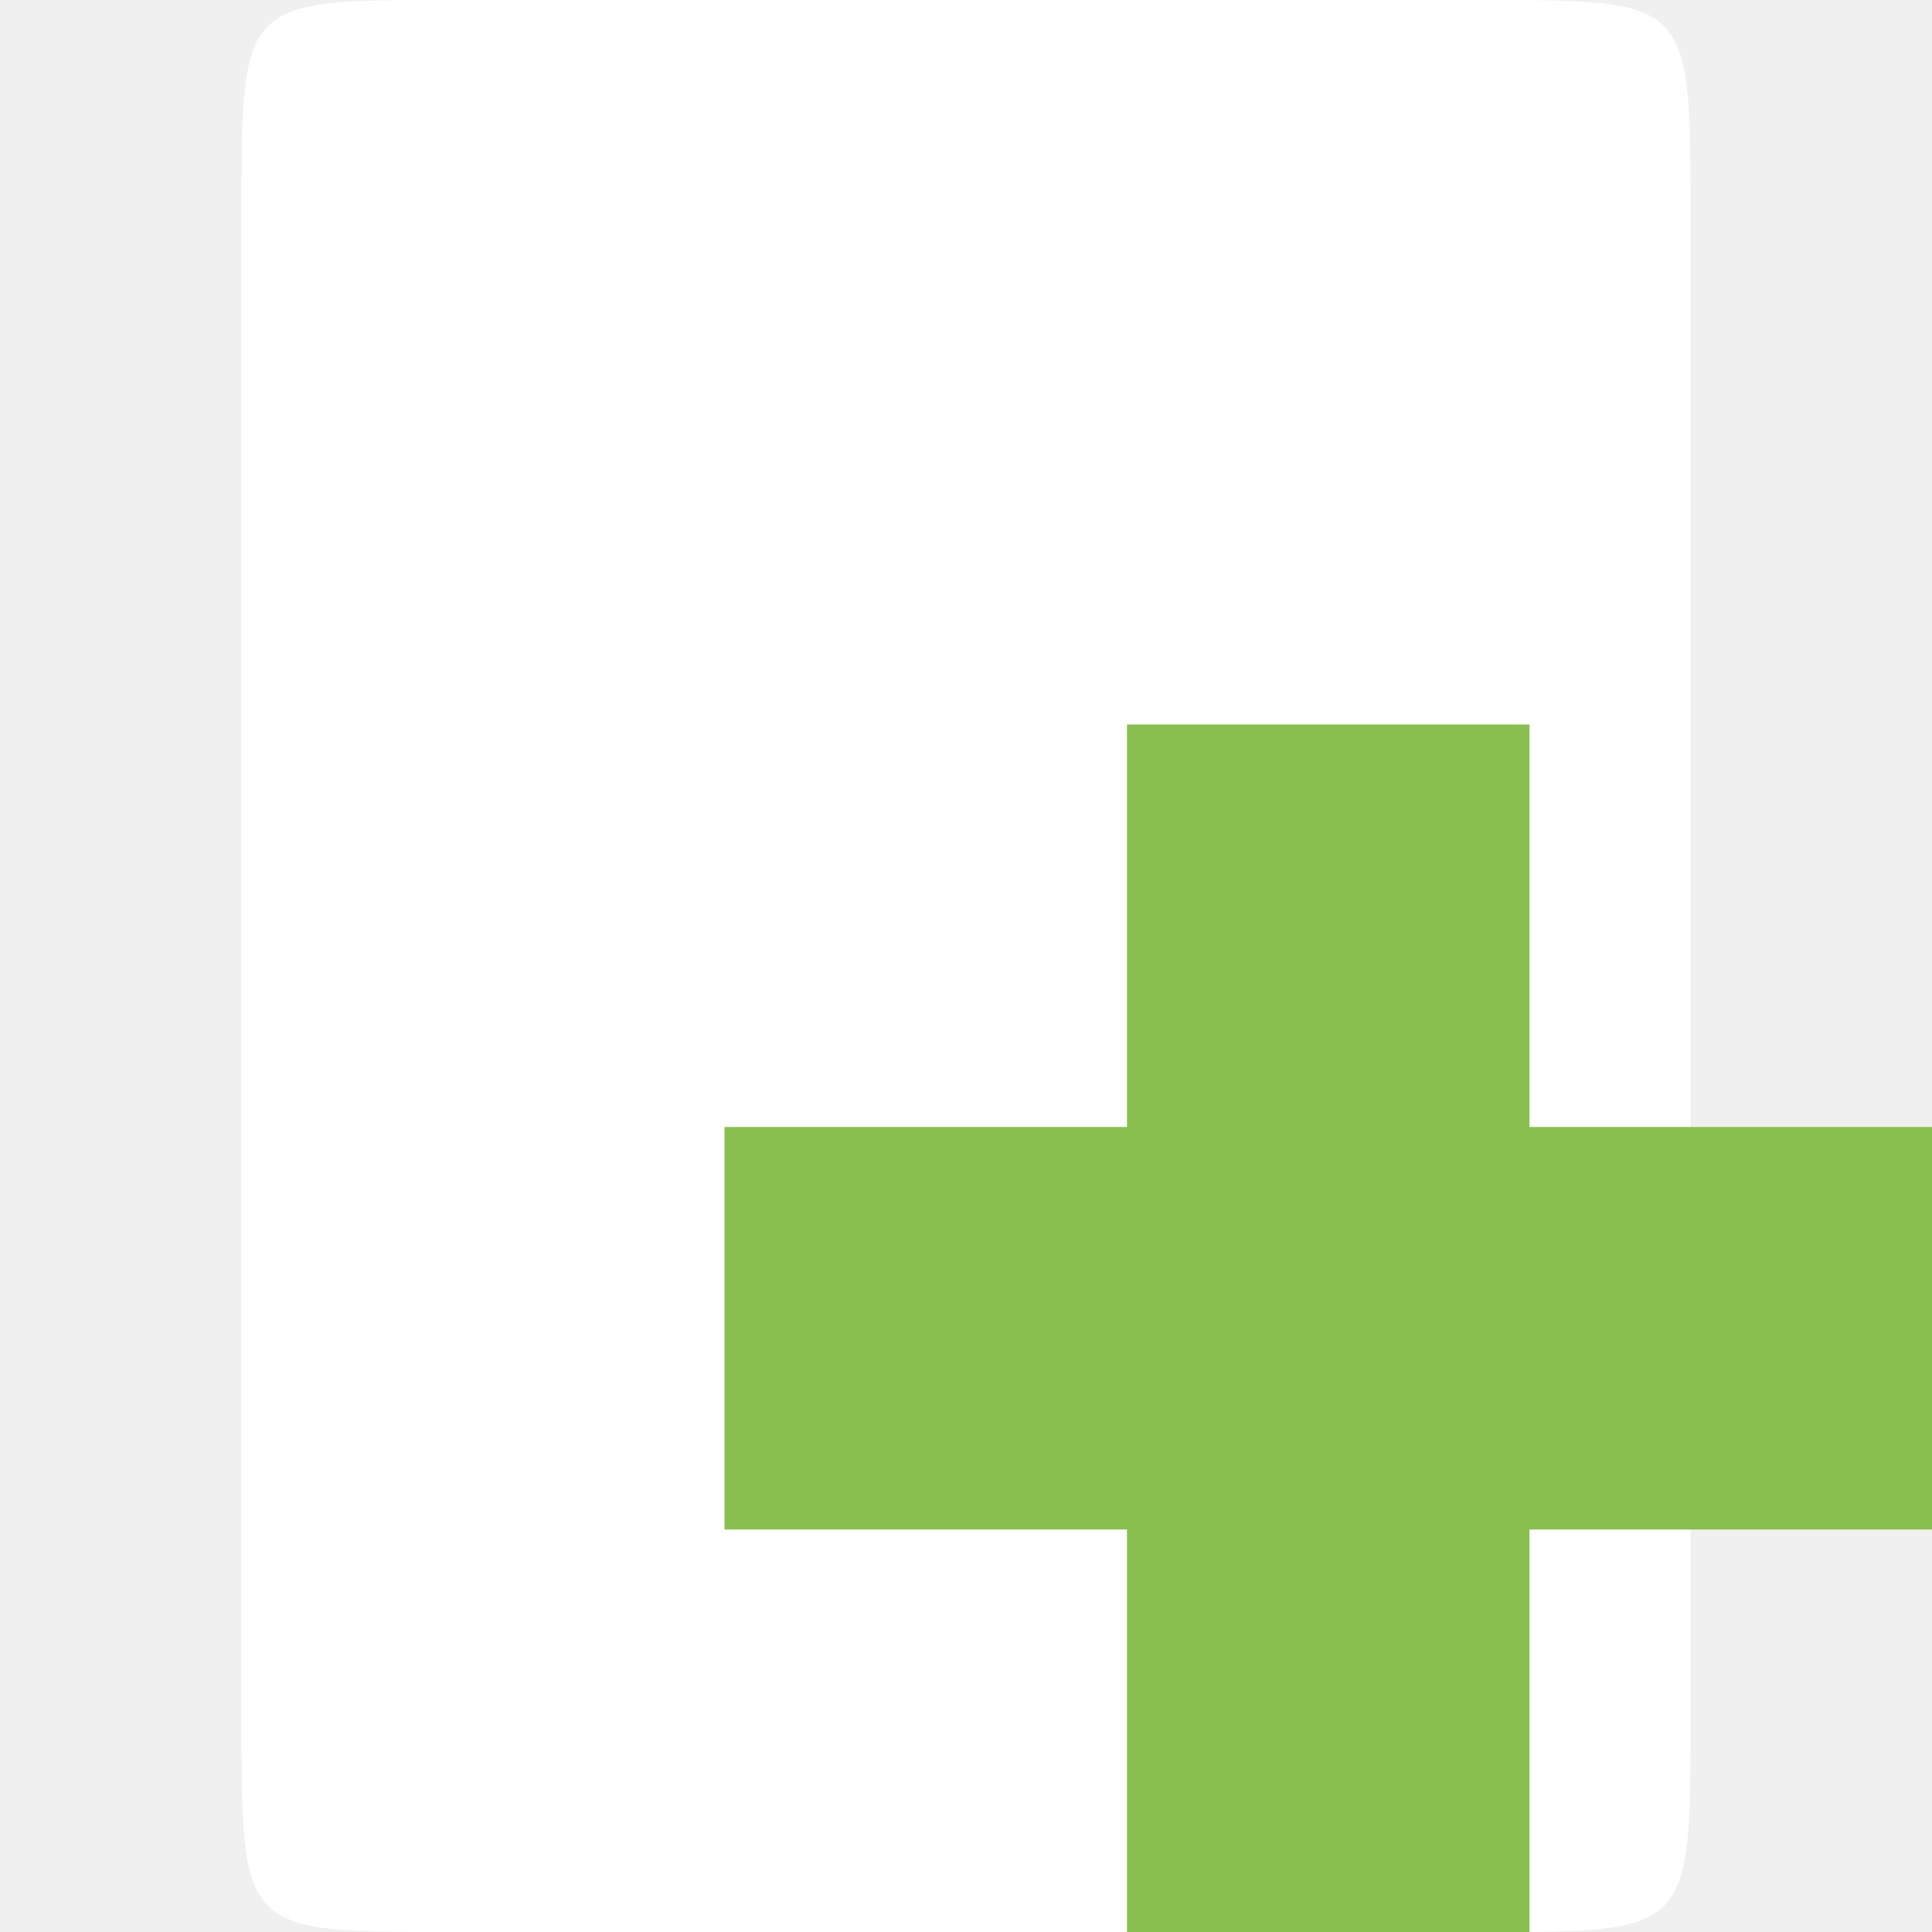
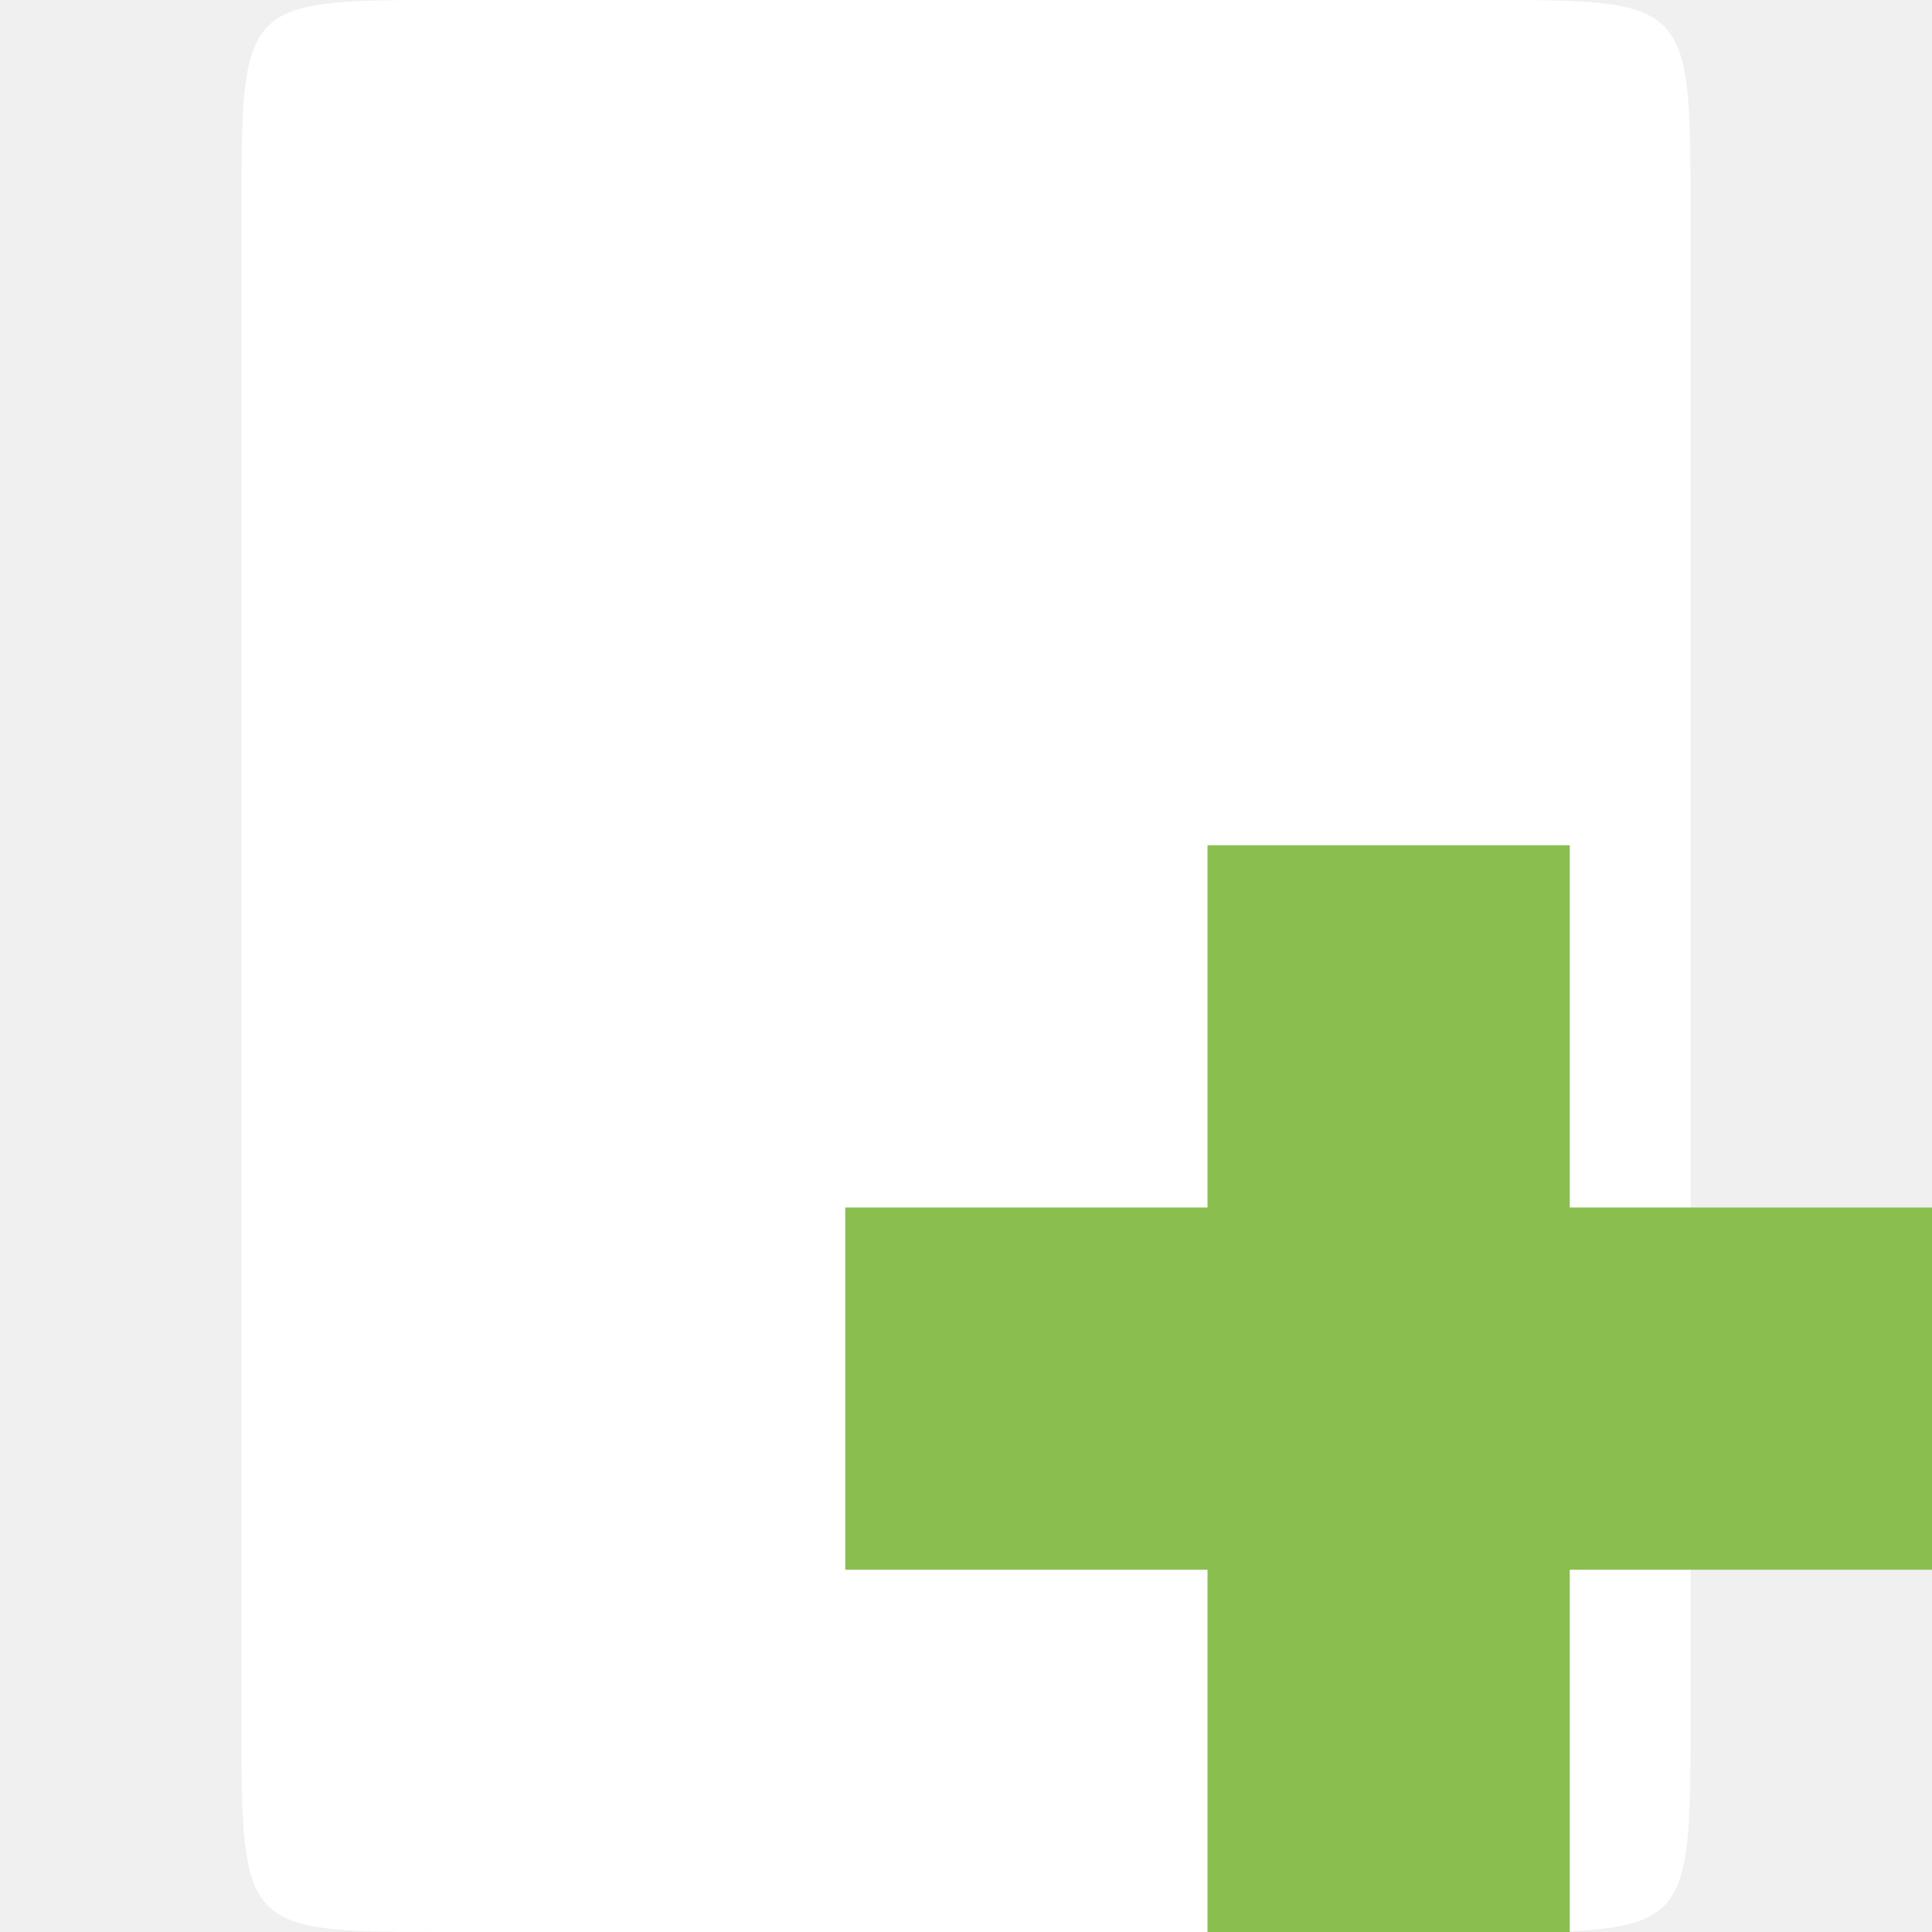
- <svg xmlns="http://www.w3.org/2000/svg" width="256" height="256" viewBox="0 0 256 256">
-   <path style="fill:#ffffff;fill-rule:evenodd" d="M 59.43 0 L 196.57 0 C 224 0 224 0 224 28.445 L 224 227.555 C 224 256 224 256 196.57 256 L 59.43 256 C 32 256 32 256 32 227.555 L 32 28.445 C 32 0 32 0 59.43 0 Z " />
-   <path style="fill:#89bf4f" d="M 256 149.332 L 202.668 149.332 L 202.668 96 L 149.332 96 L 149.332 149.332 L 96 149.332 L 96 202.668 L 149.332 202.668 L 149.332 256 L 202.668 256 L 202.668 202.668 L 256 202.668 Z " />
+ <svg xmlns="http://www.w3.org/2000/svg" width="256px" height="256px" viewBox="0 0 256 256" version="1.1">
+   <g id="surface1">
+     <path style=" stroke:none;fill-rule:evenodd;fill:rgb(100%,100%,100%);fill-opacity:1;" d="M 59.43 0 L 196.57 0 C 224 0 224 0 224 28.445 L 224 227.555 C 224 256 224 256 196.57 256 L 59.43 256 C 32 256 32 256 32 227.555 L 32 28.445 C 32 0 32 0 59.43 0 Z " />
+     <path style=" stroke:none;fill-rule:nonzero;fill:rgb(54.118%,74.902%,31.373%);fill-opacity:1;" d="M 256 160 L 208 160 L 208 112 L 160 112 L 160 160 L 112 160 L 112 208 L 160 208 L 160 256 L 208 256 L 208 208 L 256 208 Z " />
+   </g>
</svg>
